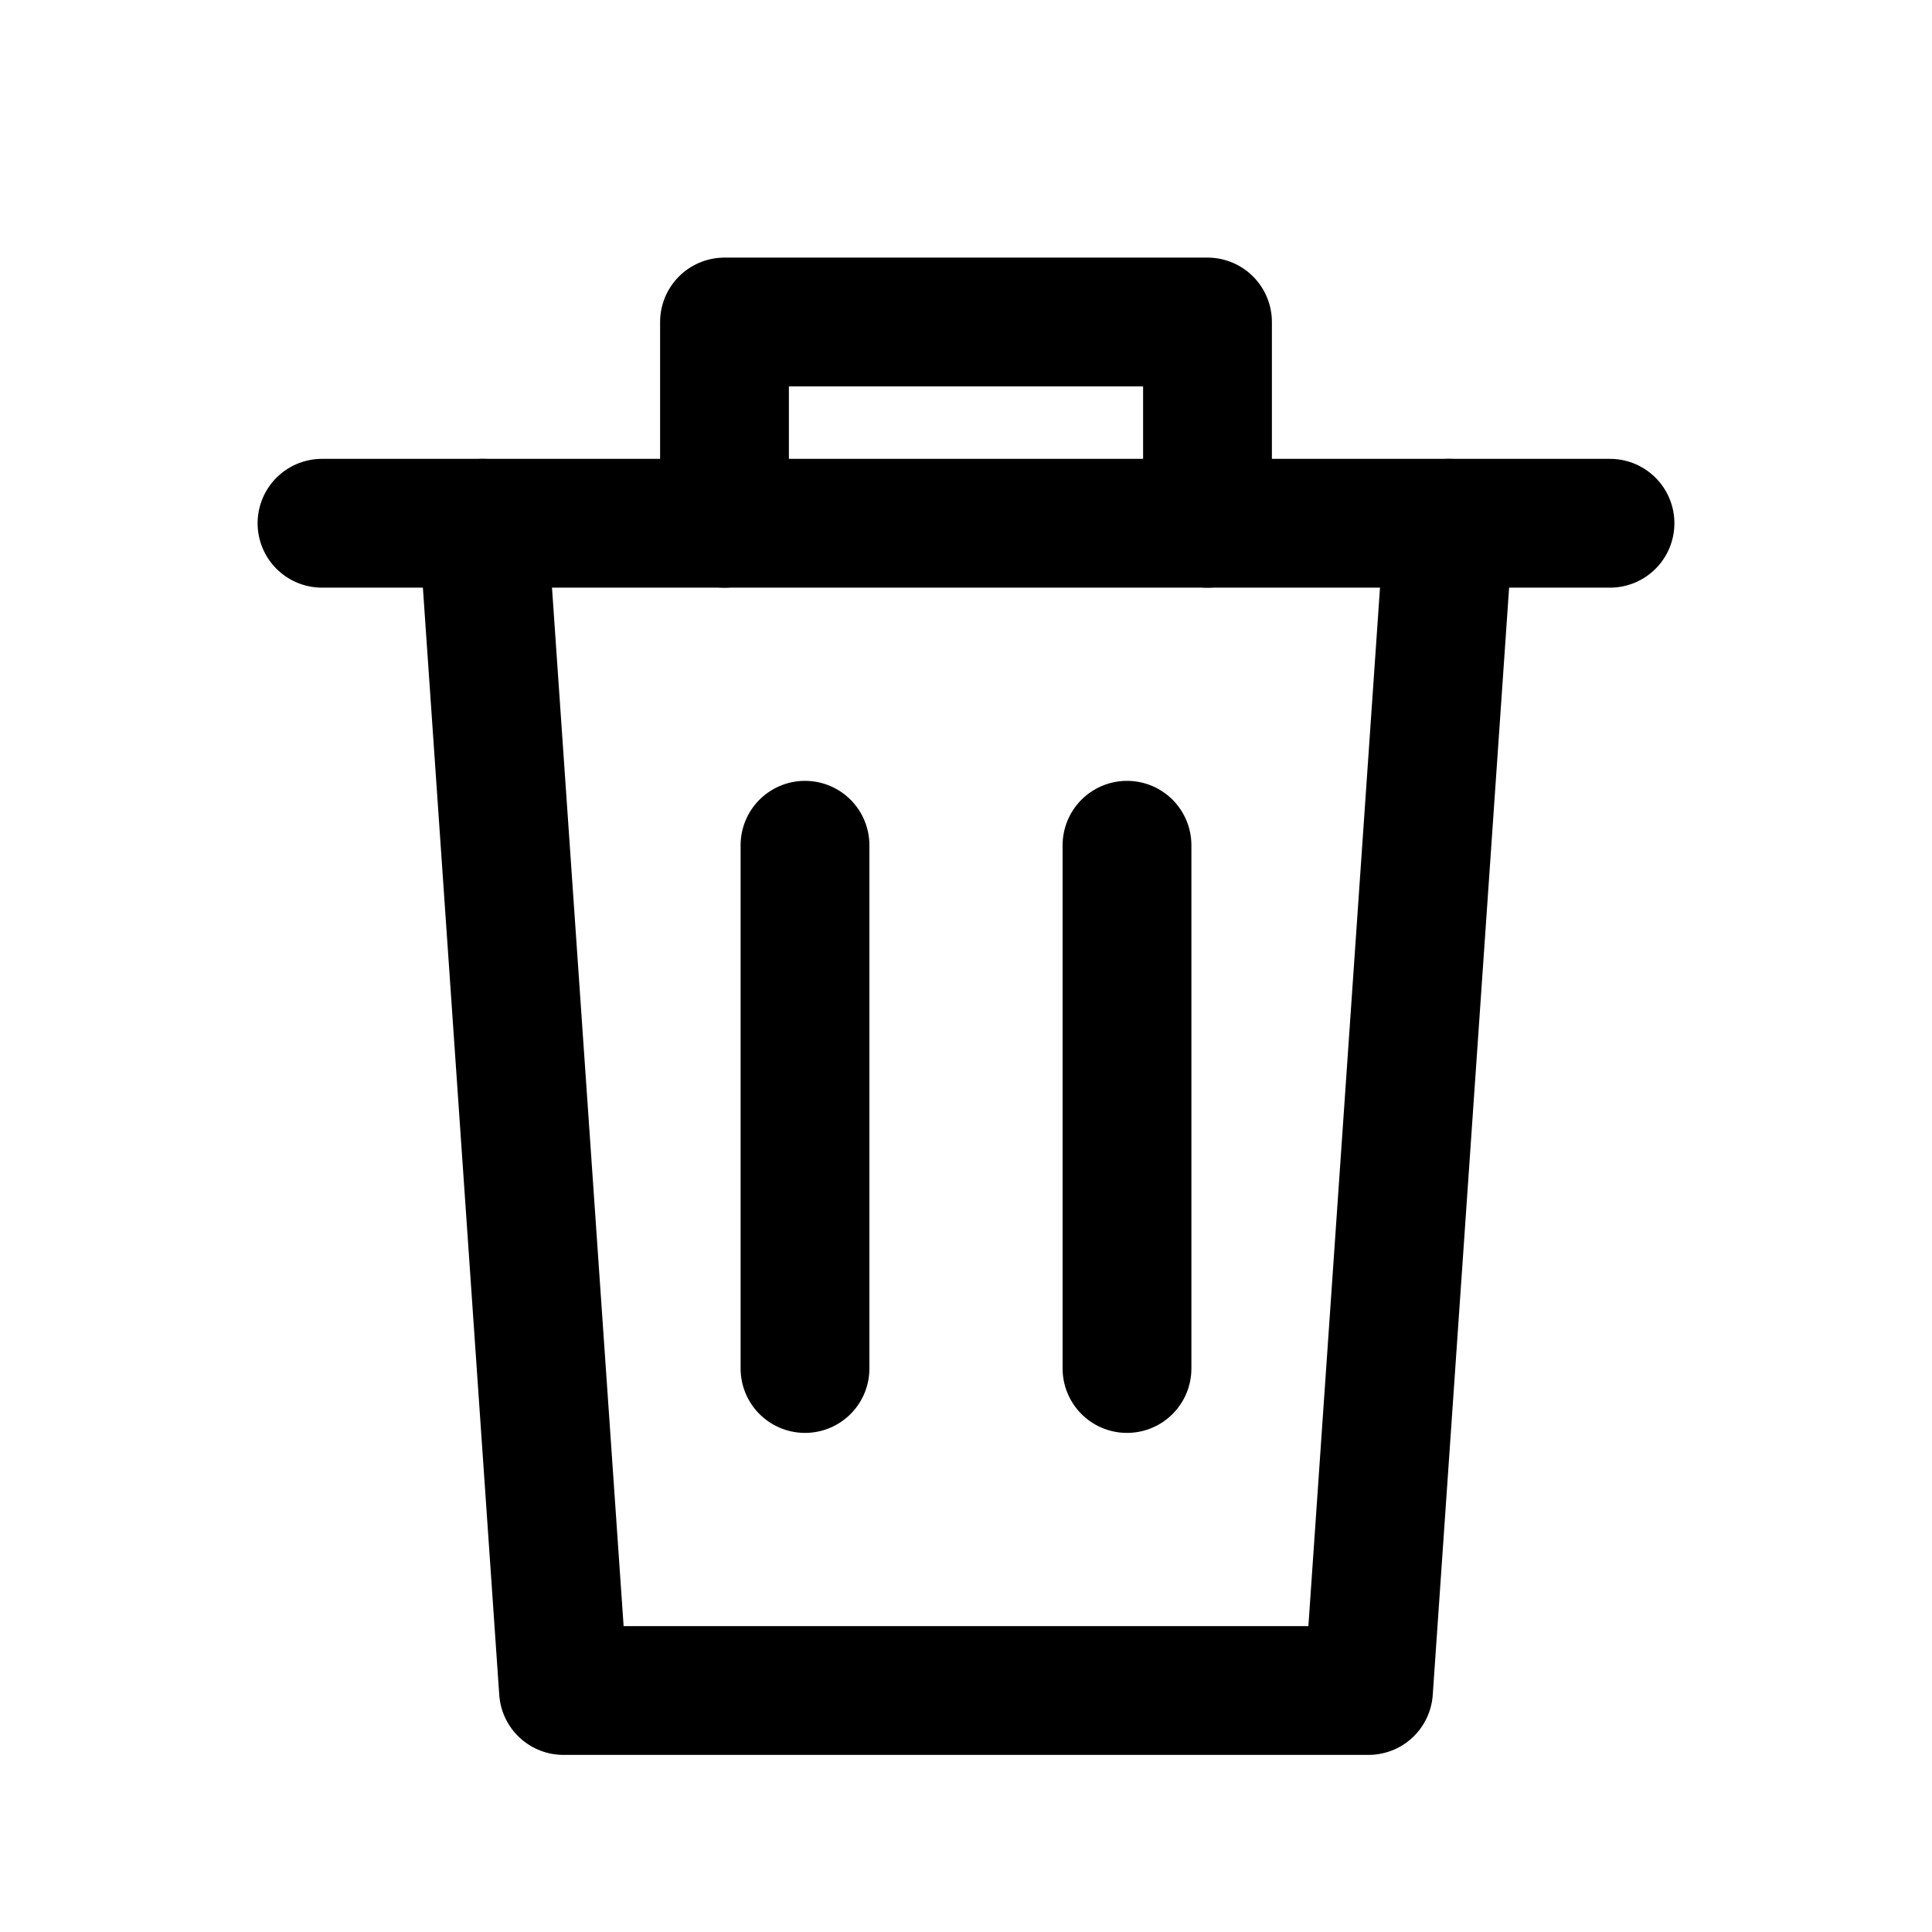
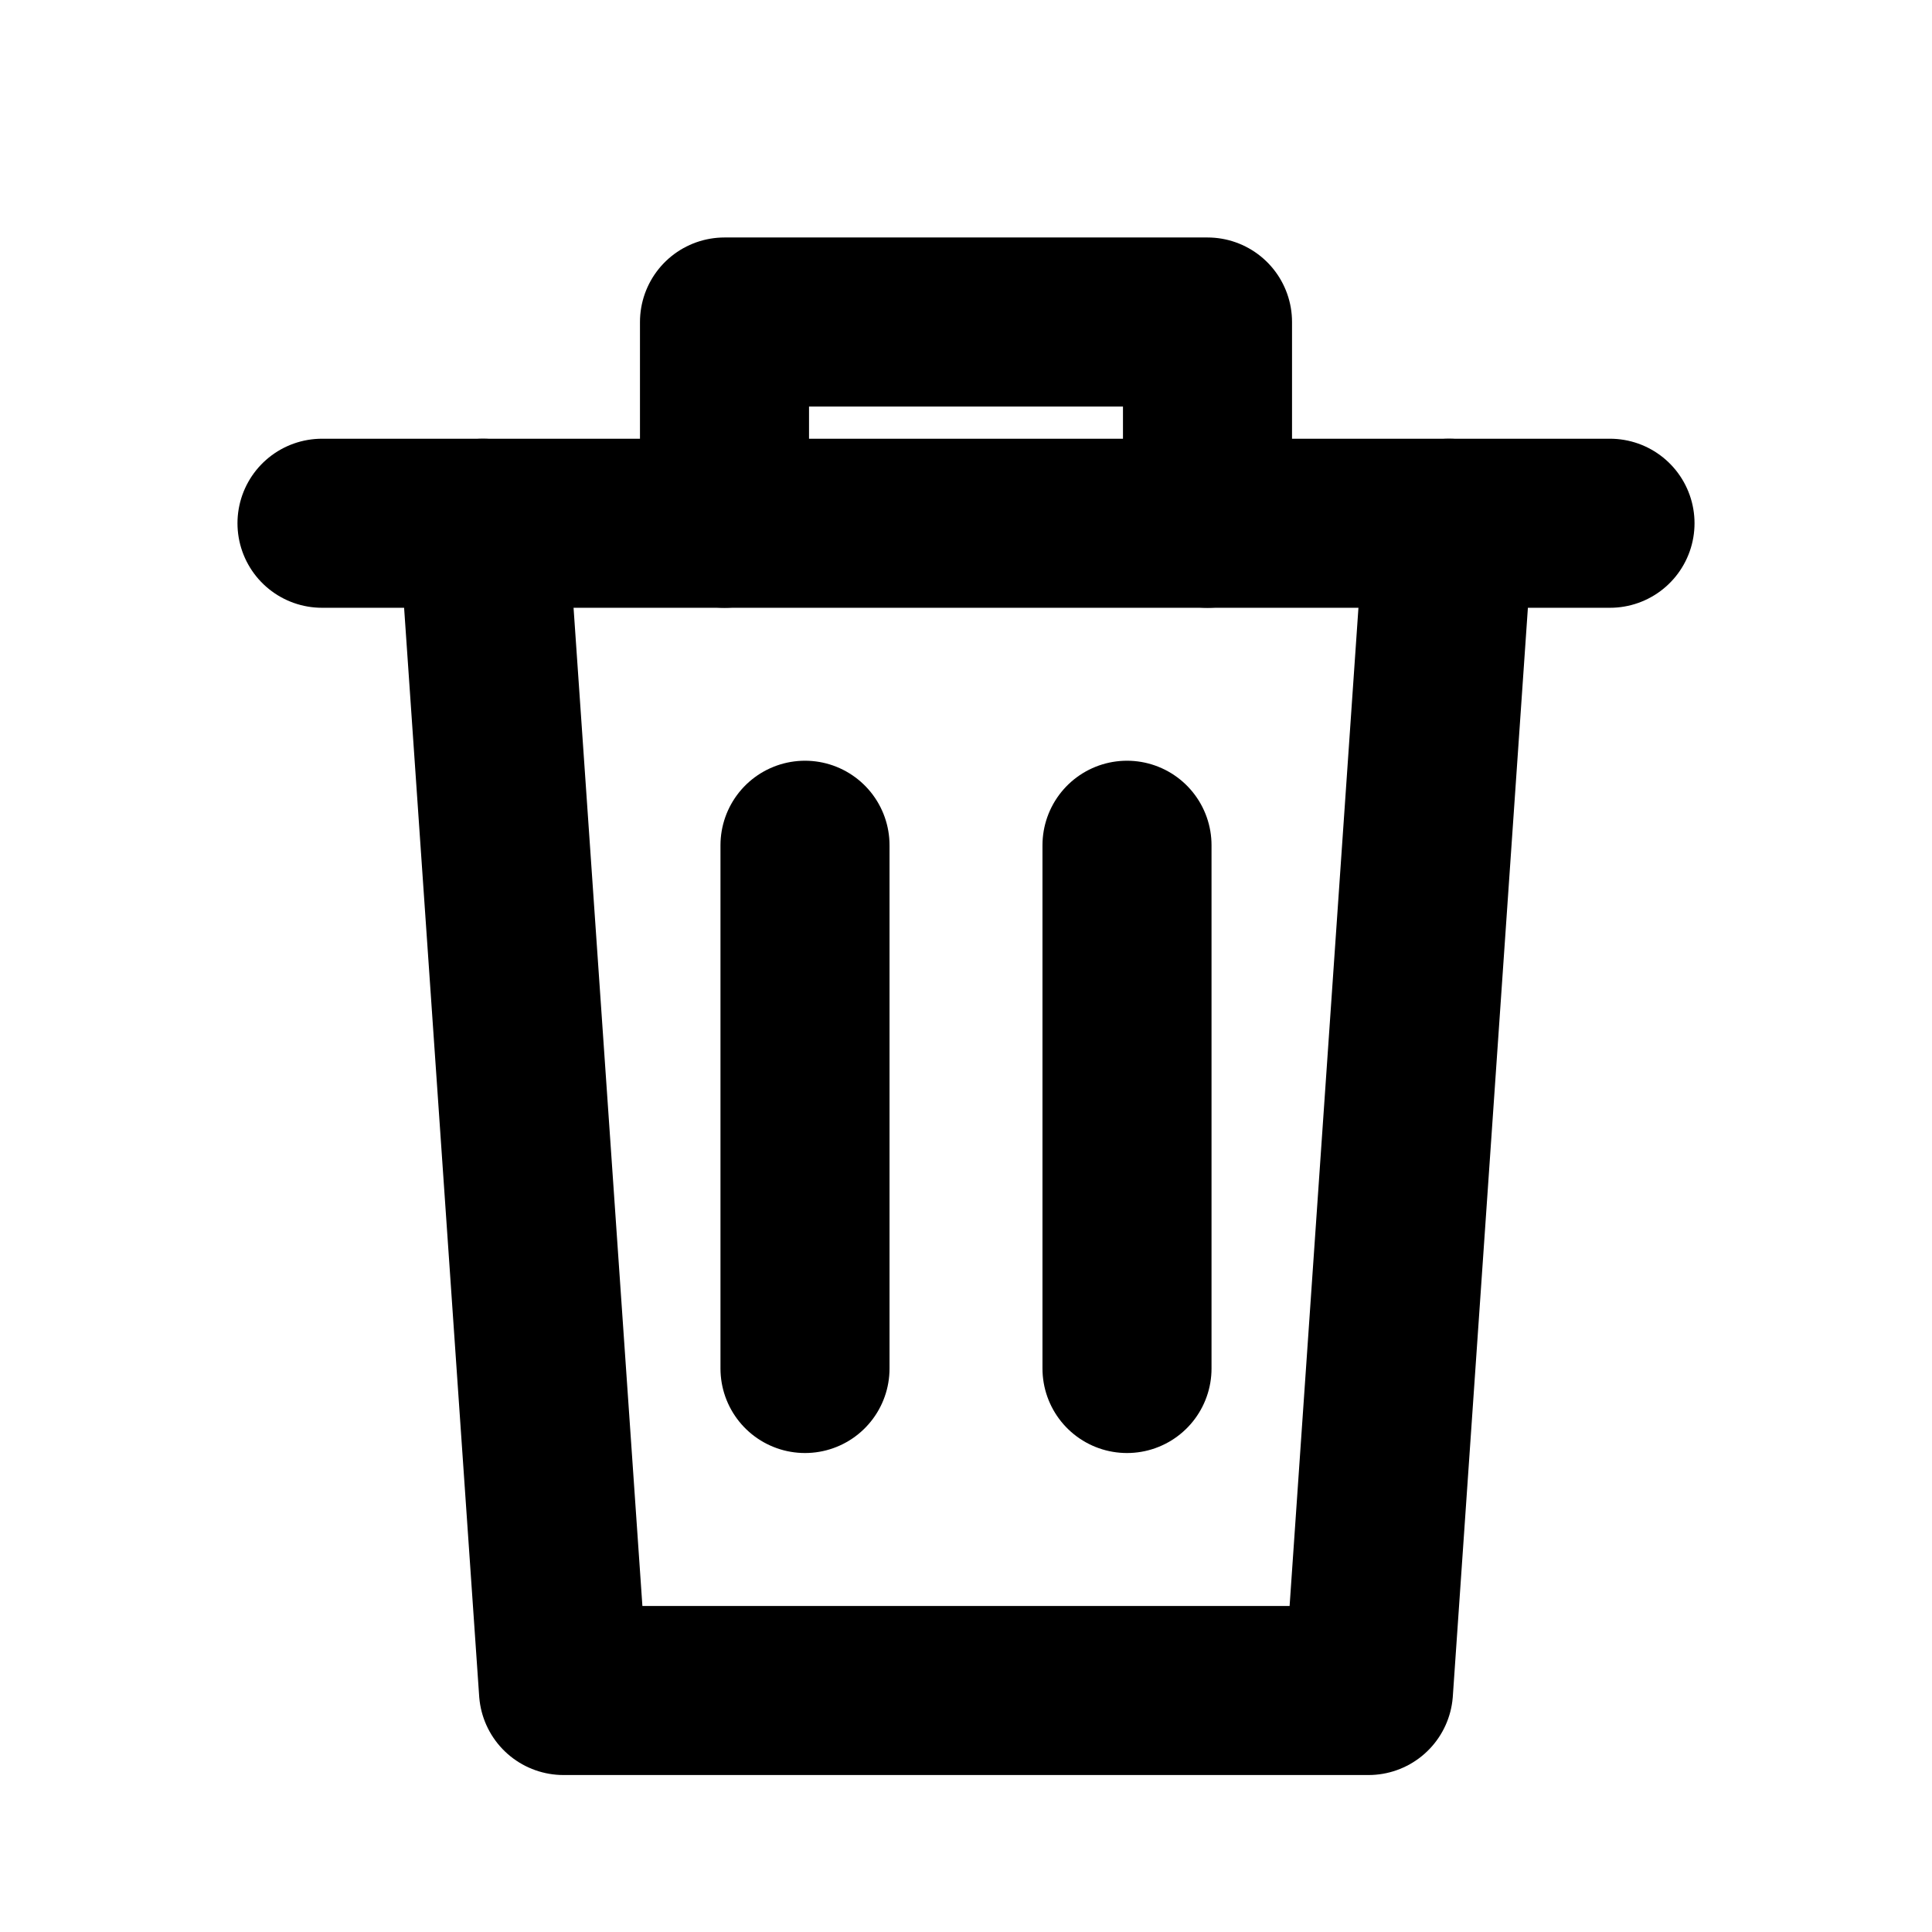
<svg xmlns="http://www.w3.org/2000/svg" viewBox="0 0 24 24">
-   <g fill="none" stroke="#000" stroke-width="1.6" stroke-linecap="round" stroke-linejoin="round">
+   <g fill="none" stroke="#000" stroke-width="2.1" stroke-linecap="round" stroke-linejoin="round">
    <path d="M4 6.5 H20" />
    <path d="M9 6.5 V4 H15 V6.5" />
    <path d="M6 6.5 L7 21 H17 L18 6.5" />
    <path d="M10 10.5 V17" />
    <path d="M14 10.5 V17" />
  </g>
</svg>
